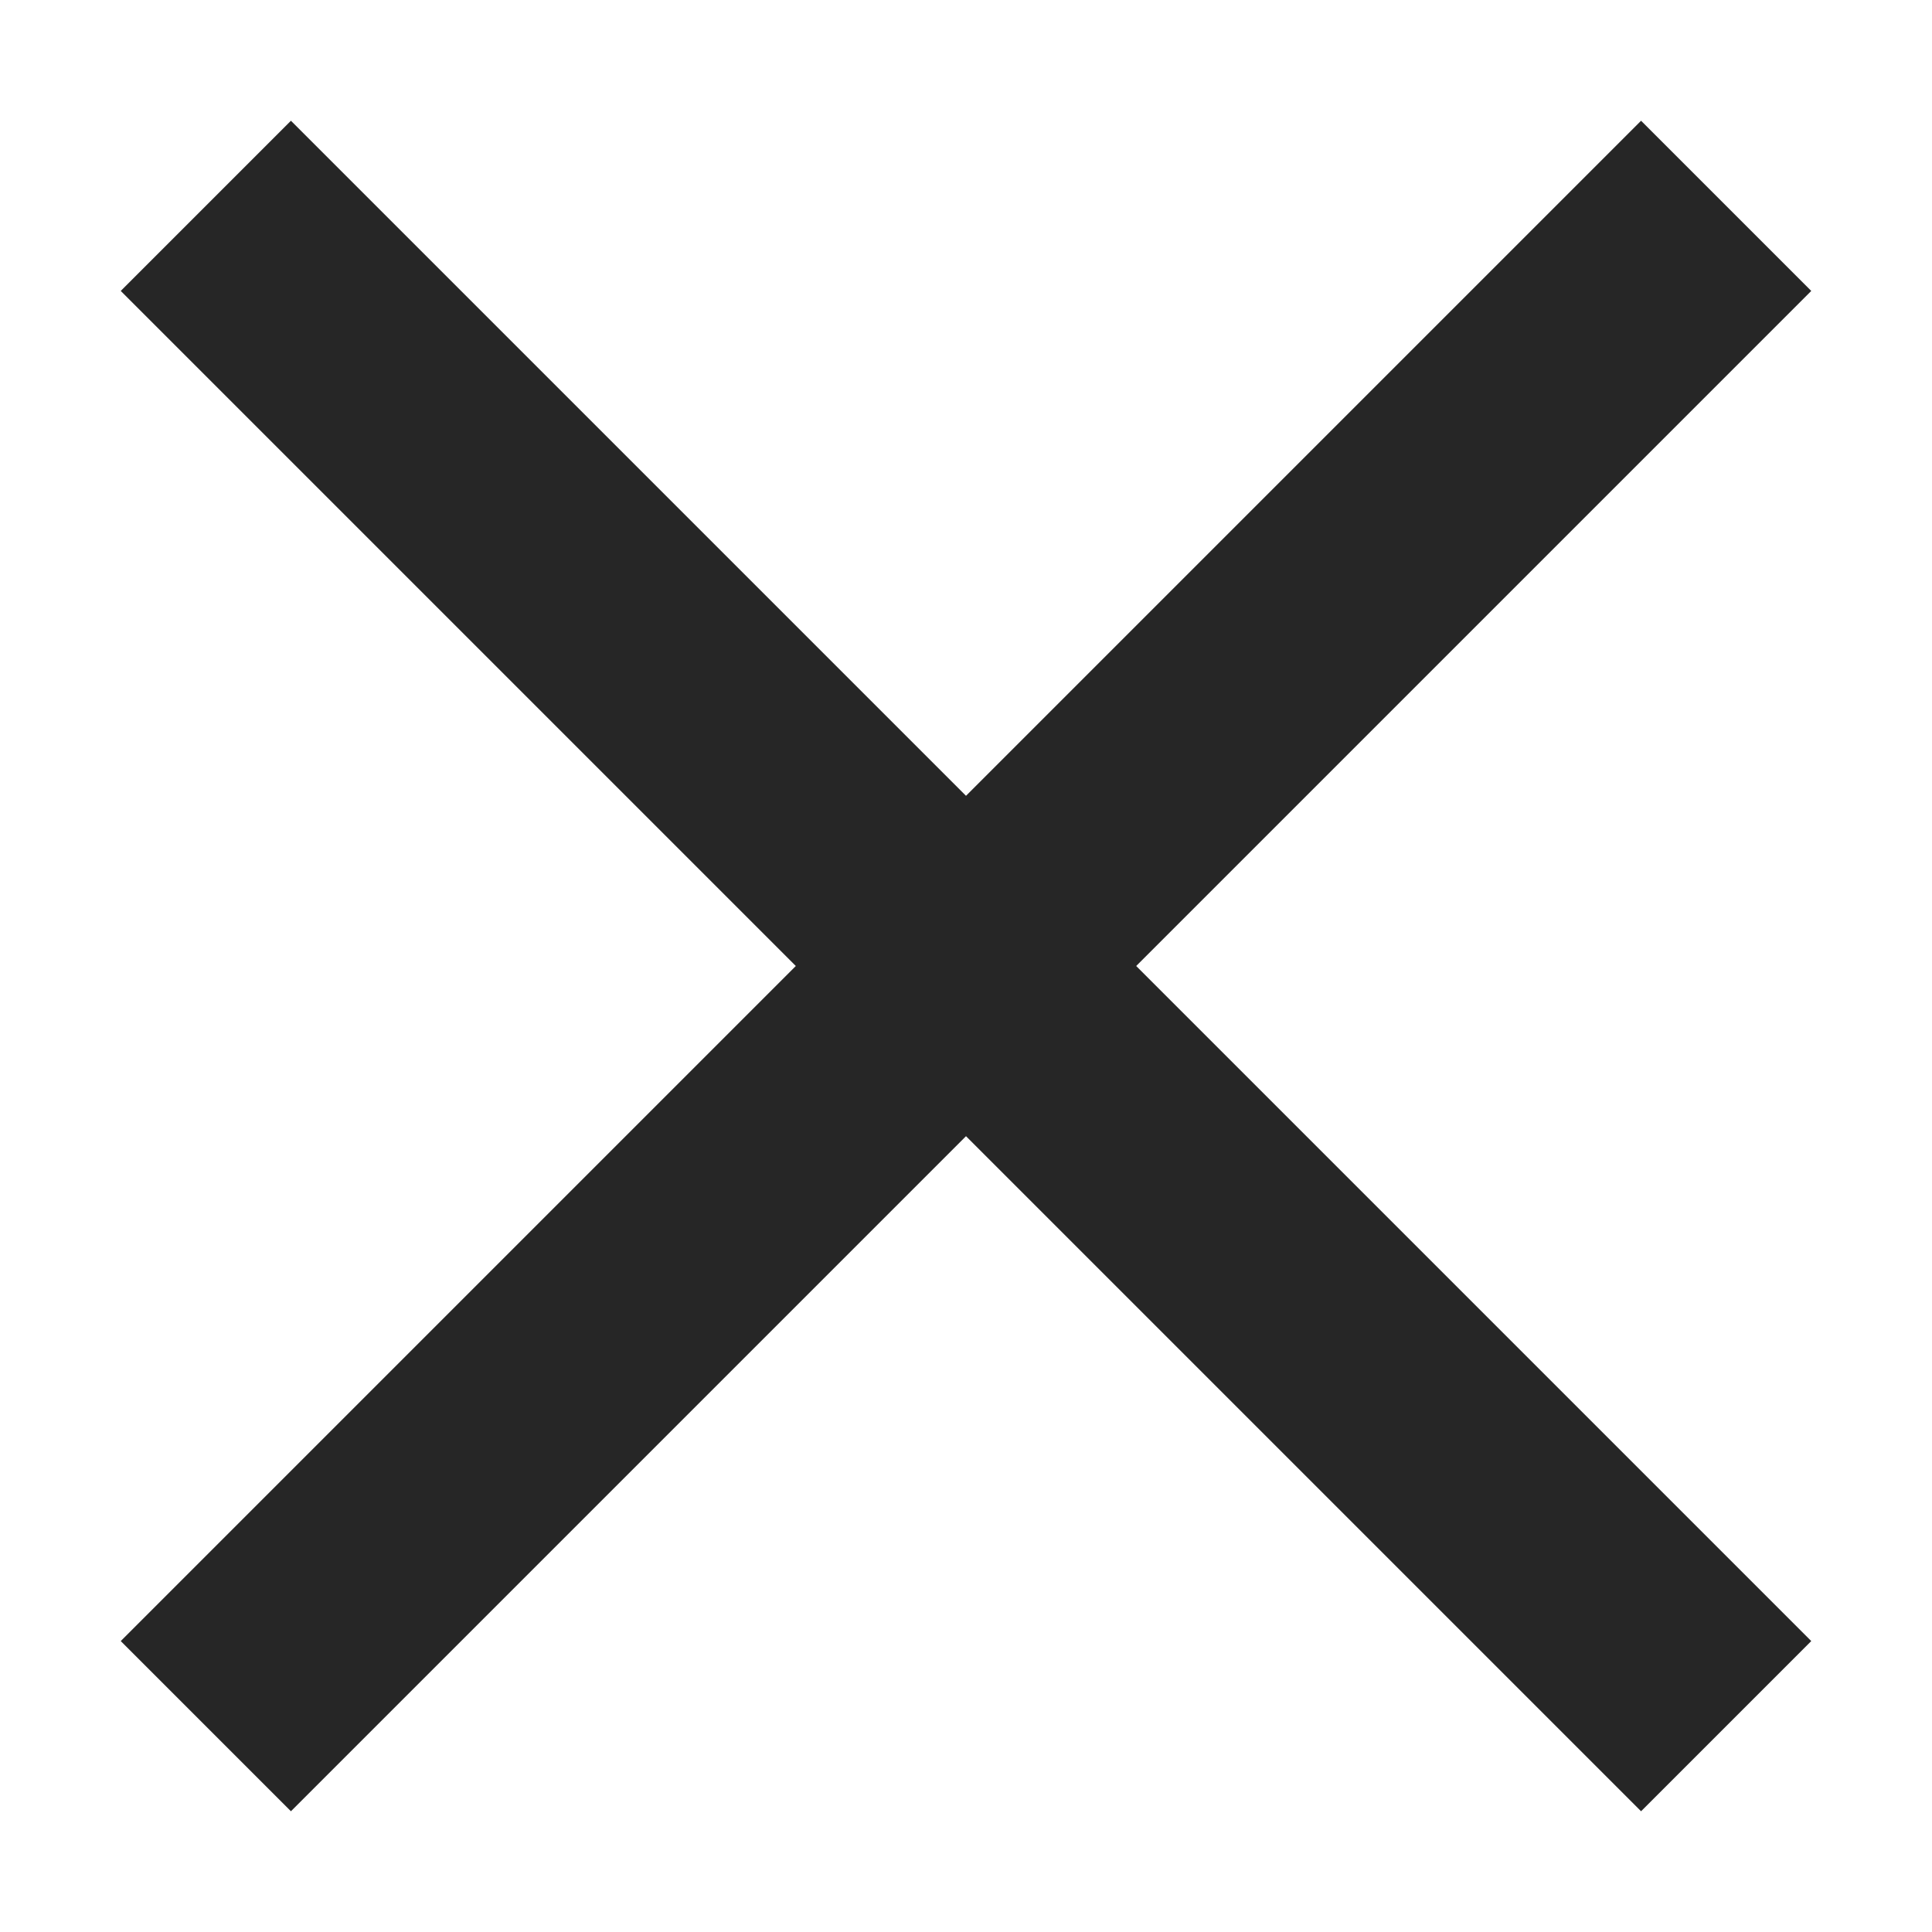
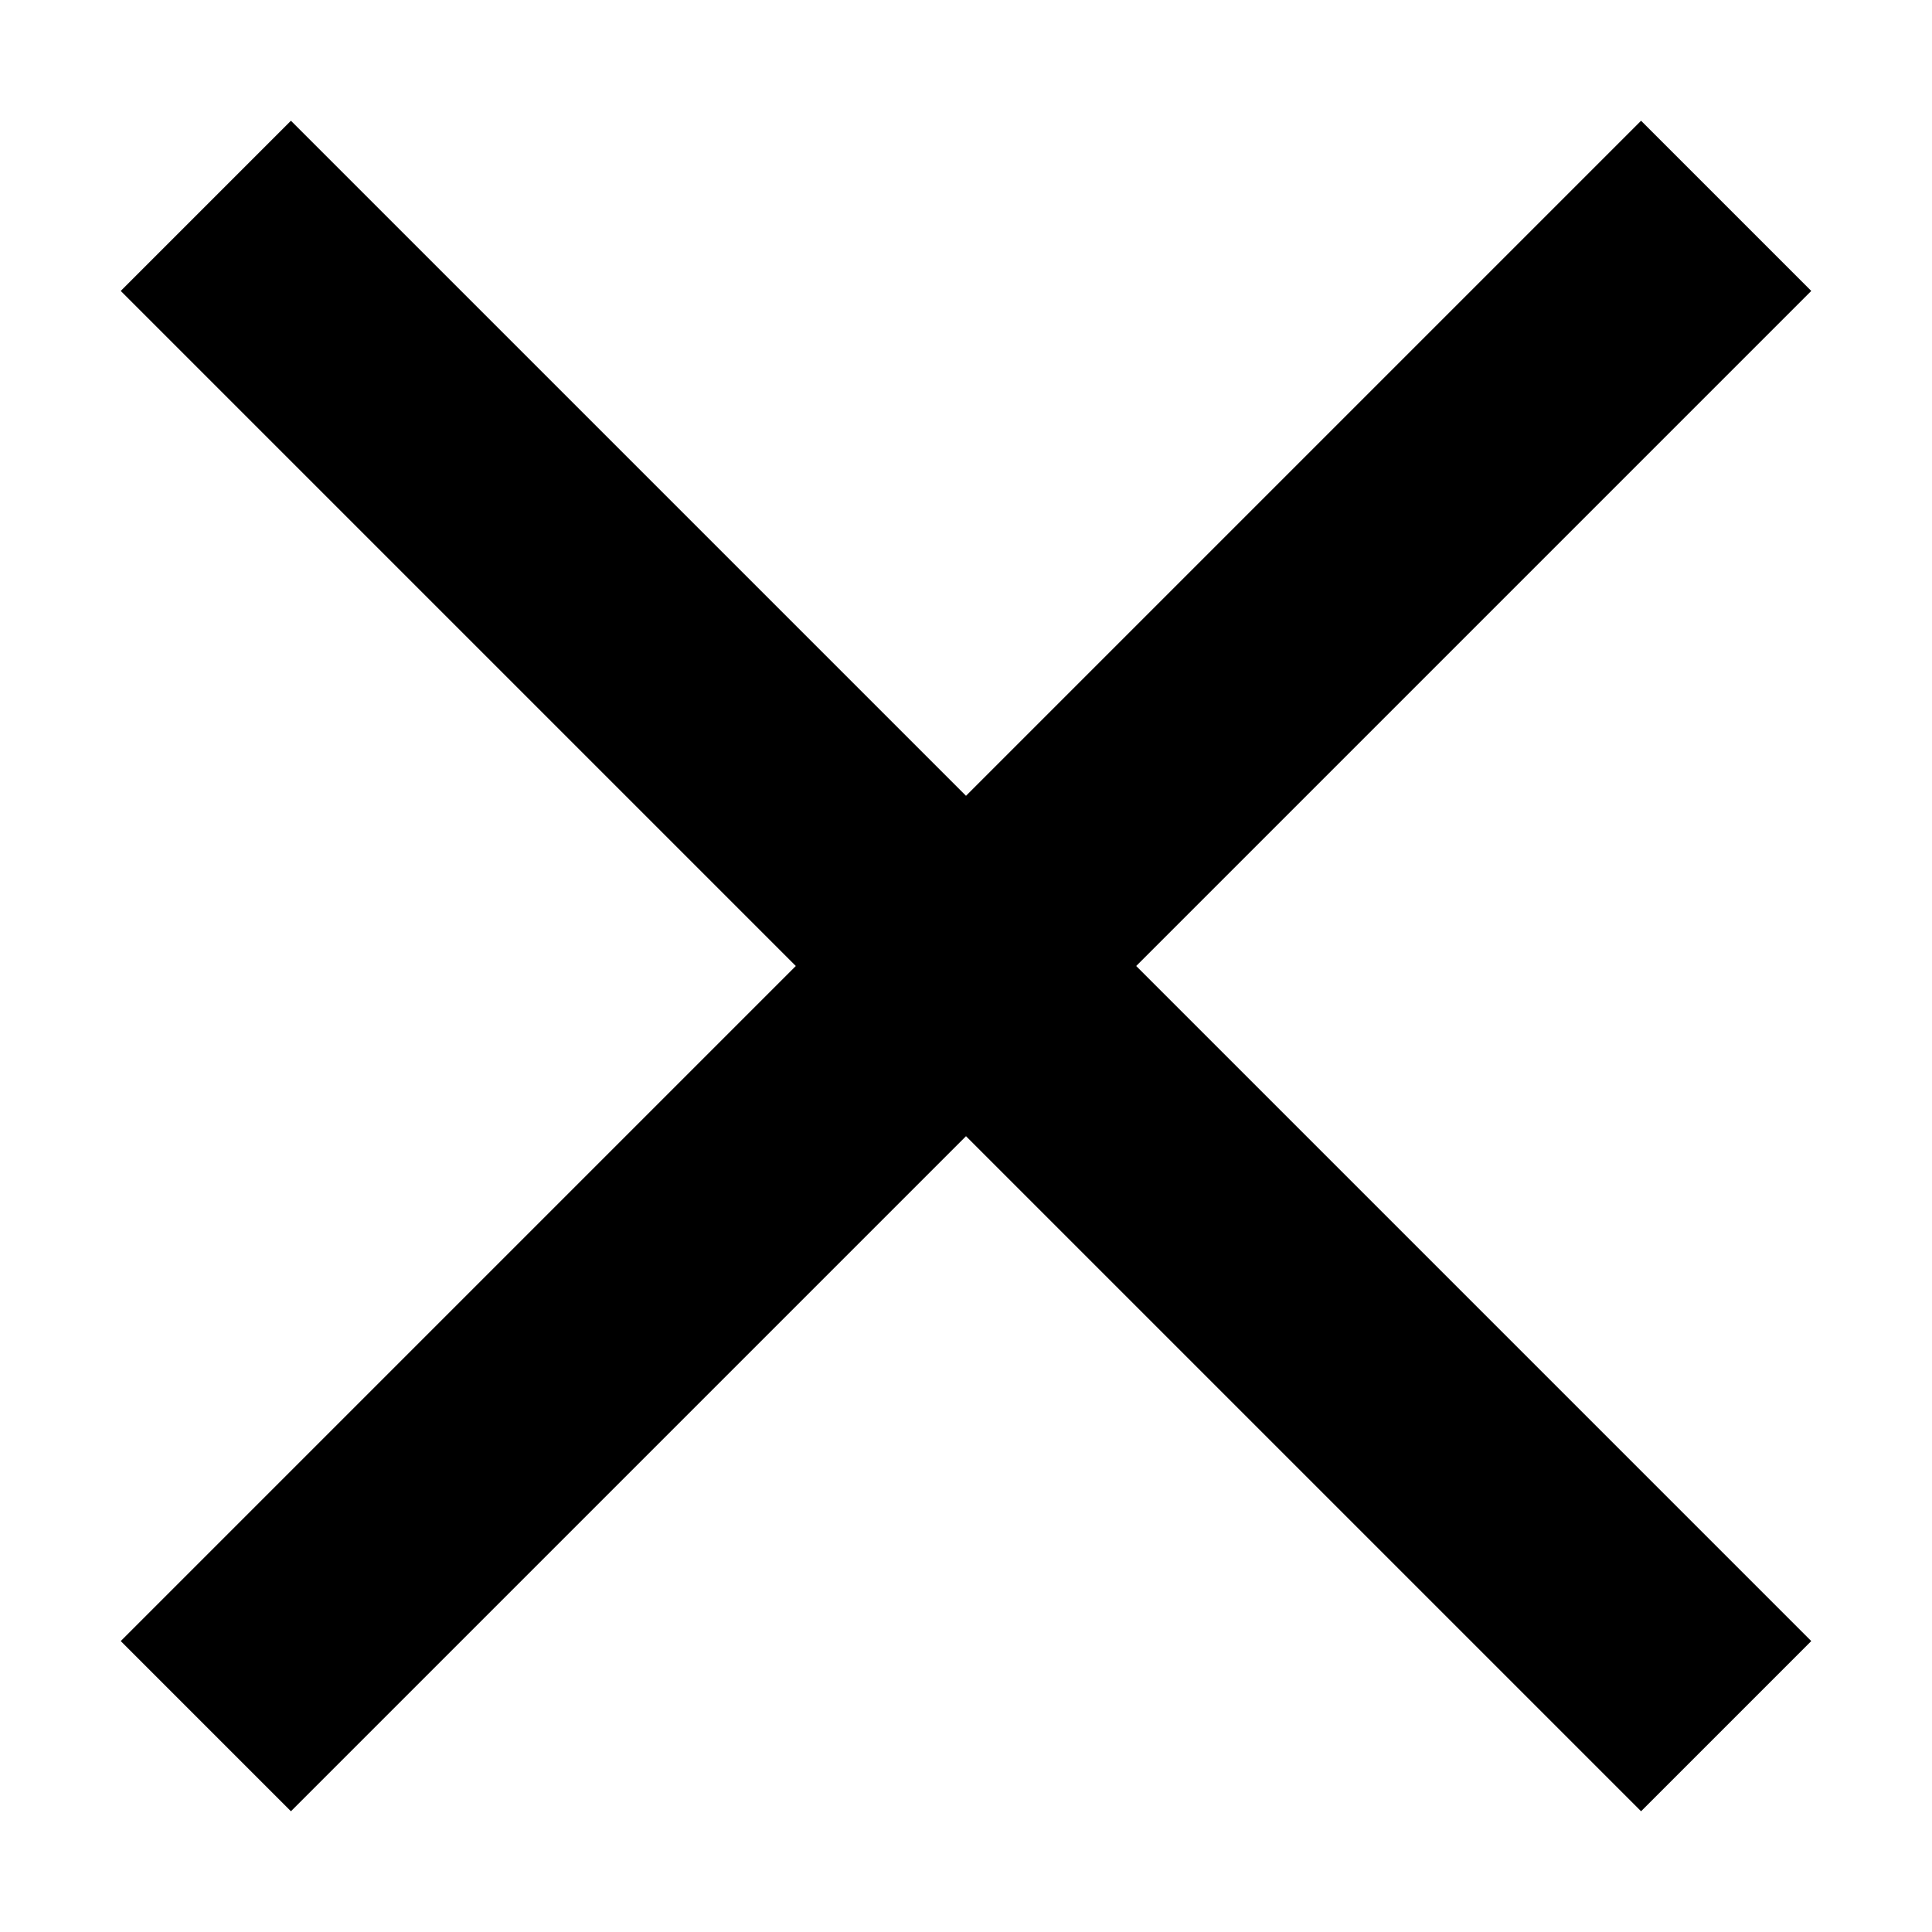
<svg xmlns="http://www.w3.org/2000/svg" viewBox="0 0 1024 1024" version="1.1">
-   <path d="M960 154.2L869.8 64 512 421.8 154.2 64 64 154.2 421.8 512 64 869.8 154.2 960 512 602.2 869.8 960 960 869.8 602.2 512z" fill="#262626" p-id="2435" />
+   <path d="M960 154.2L869.8 64 512 421.8 154.2 64 64 154.2 421.8 512 64 869.8 154.2 960 512 602.2 869.8 960 960 869.8 602.2 512z" fill="#0" p-id="2435" />
</svg>
